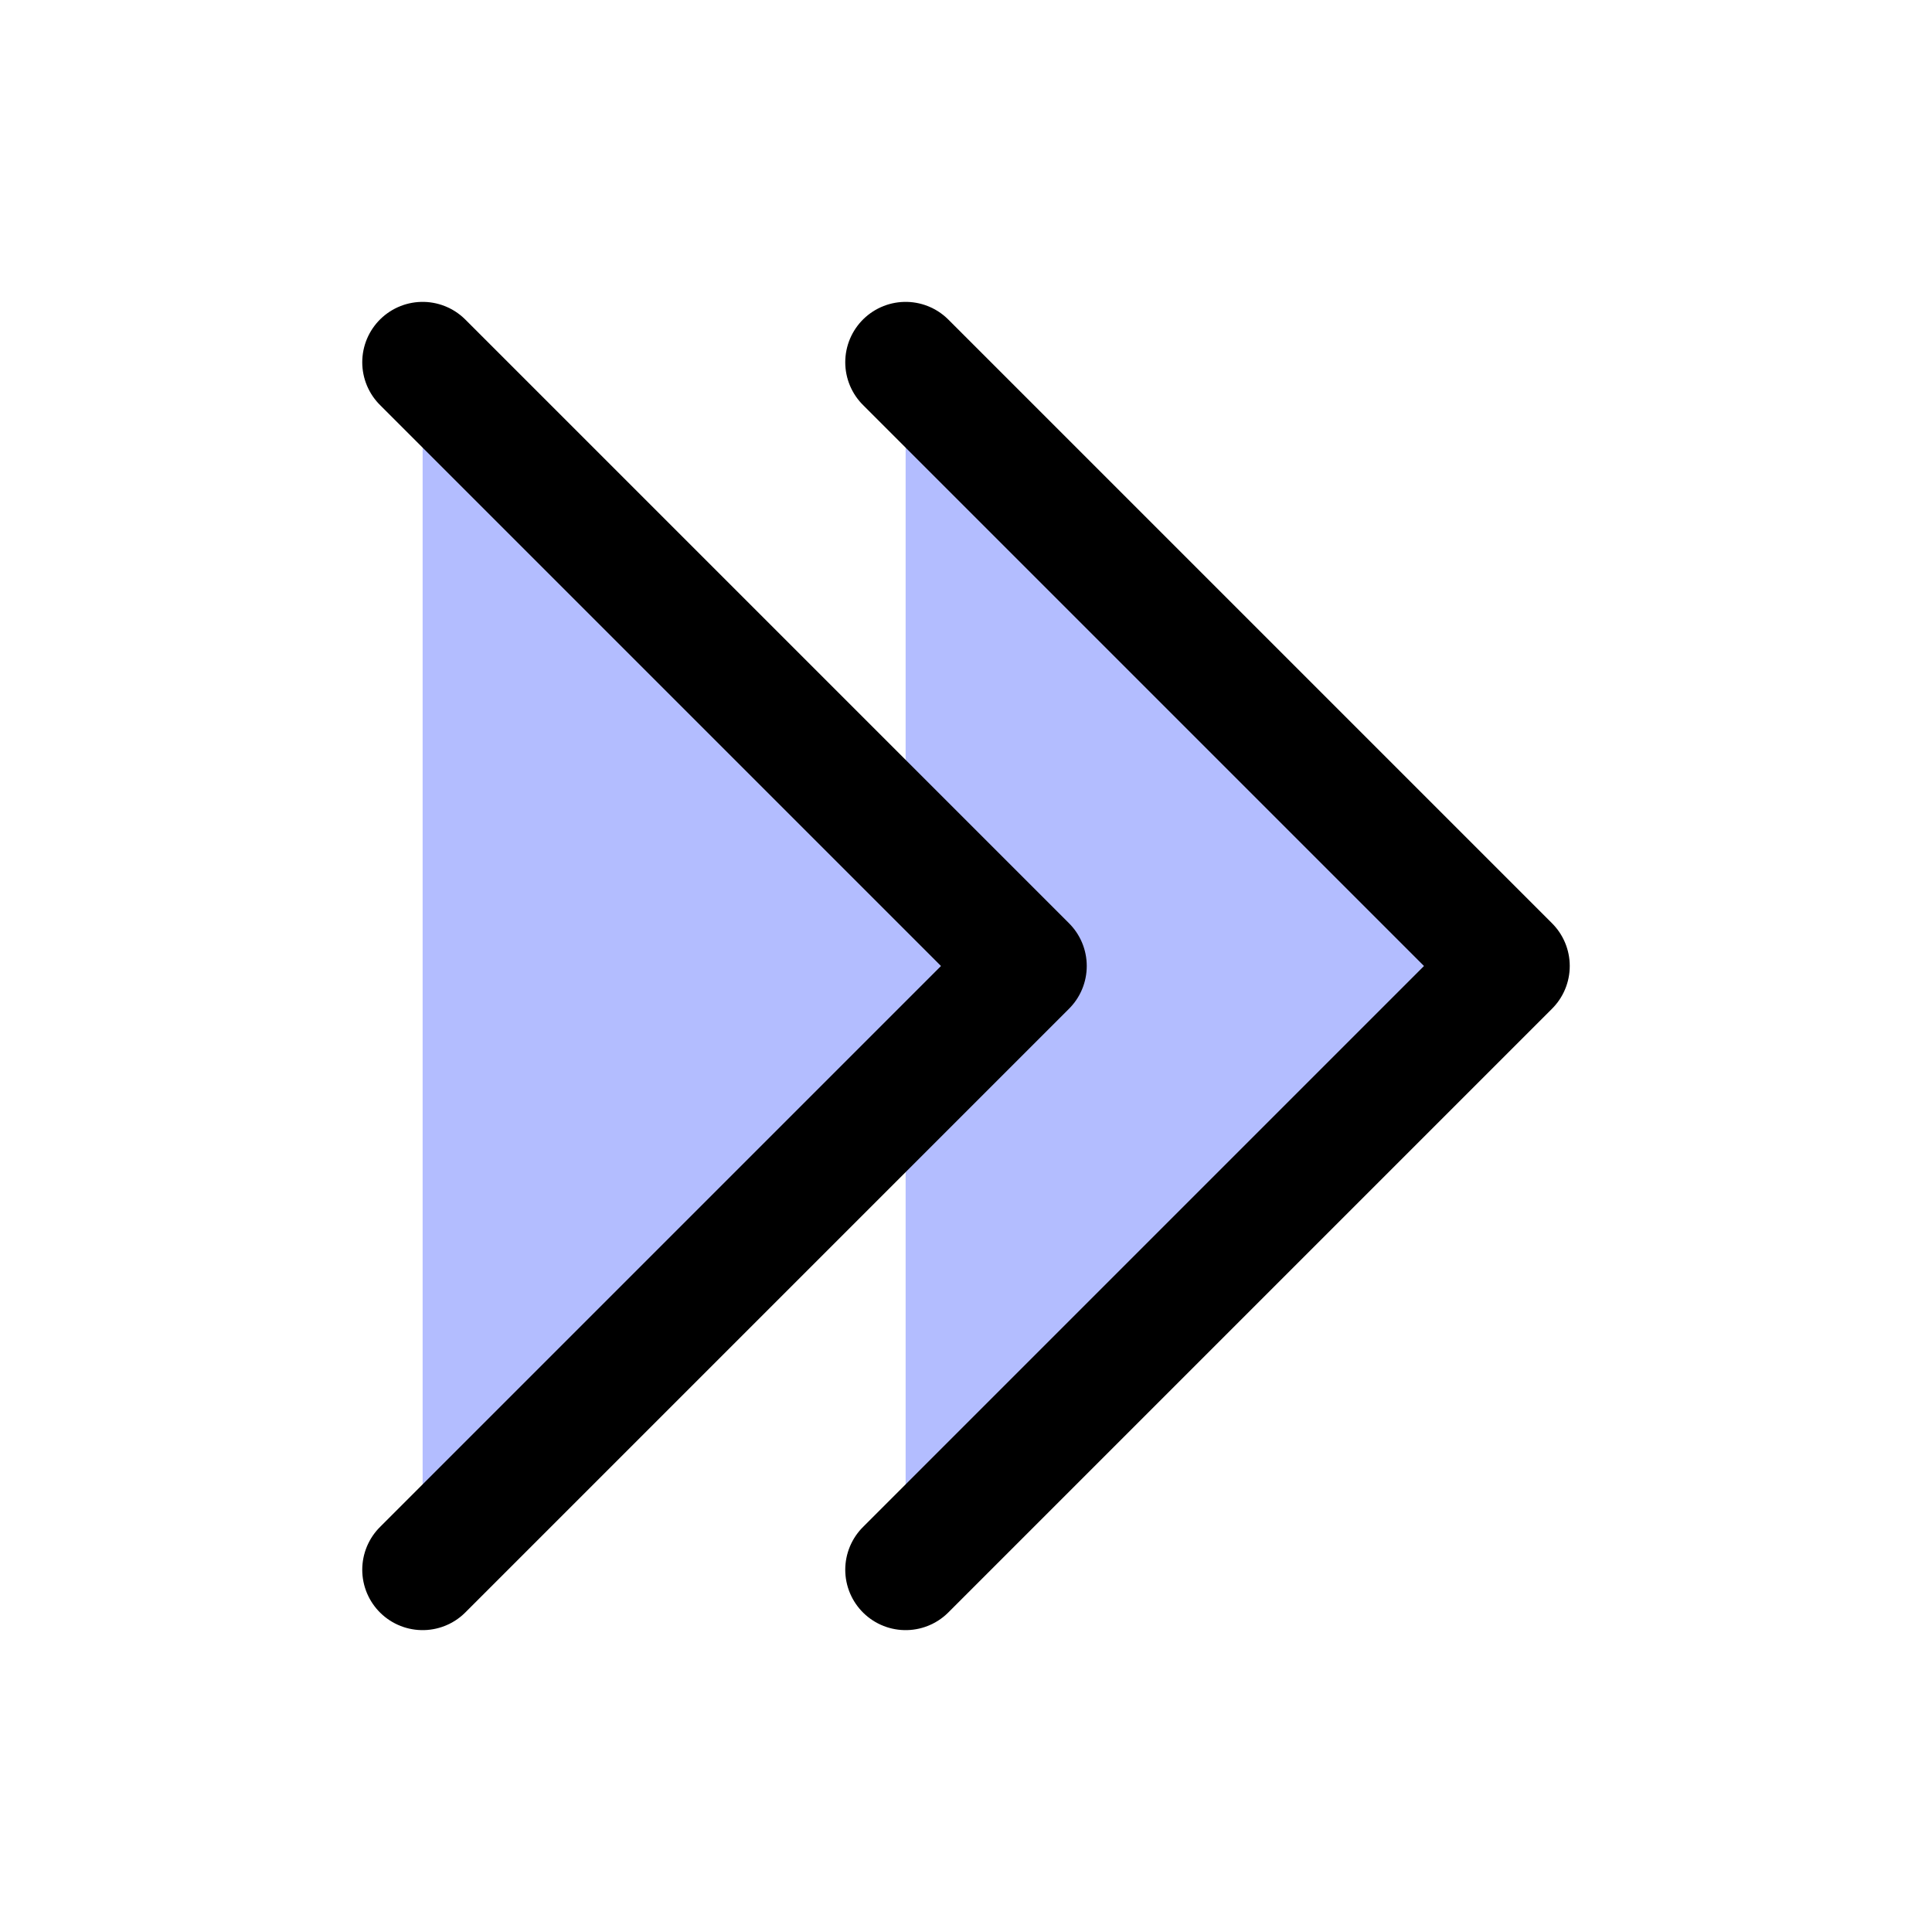
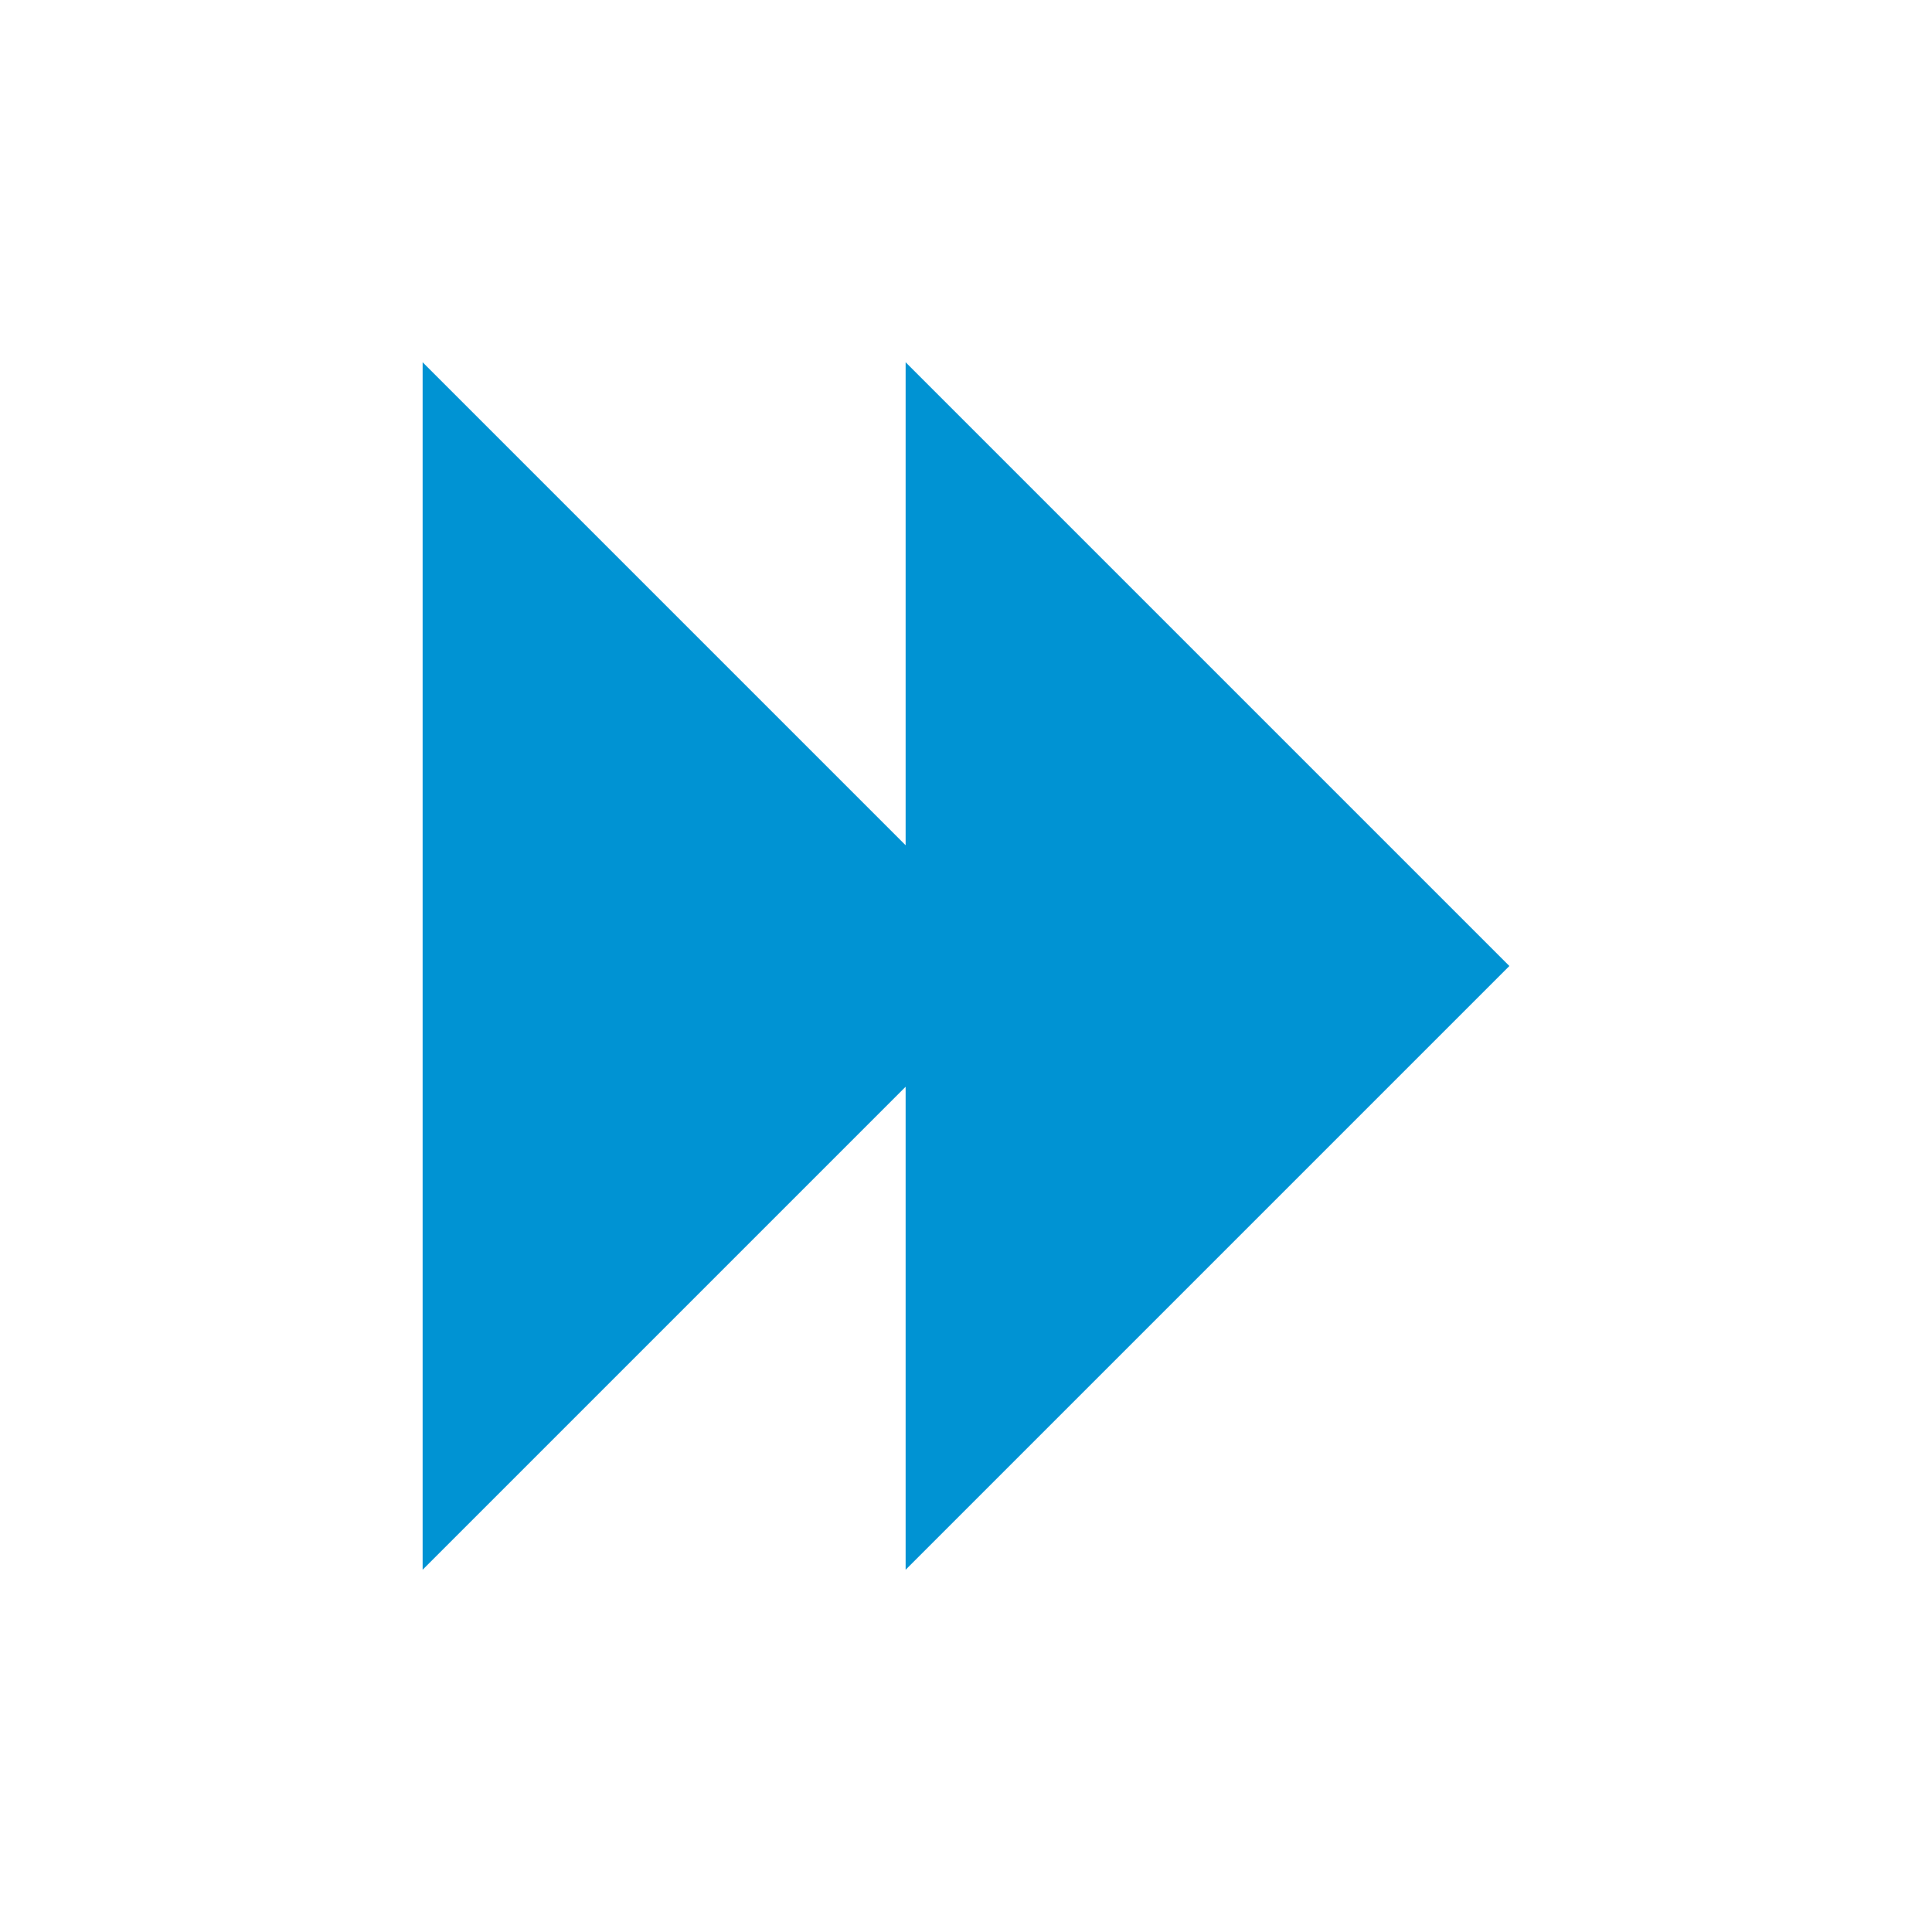
- <svg xmlns="http://www.w3.org/2000/svg" fill="hsl(232, 100%, 85%)" viewBox="0 0 24 24" stroke-width="1.5" stroke="currentColor" class="w-6 h-6">
+ <svg xmlns="http://www.w3.org/2000/svg" fill="#0093D3" viewBox="0 0 24 24" stroke-width="1.5" stroke="none" class="w-6 h-6">
  <path stroke-linecap="round" stroke-linejoin="round" d="M11.25 4.5l7.5 7.5-7.5 7.5m-6-15l7.5 7.5-7.5 7.5" />
</svg>
